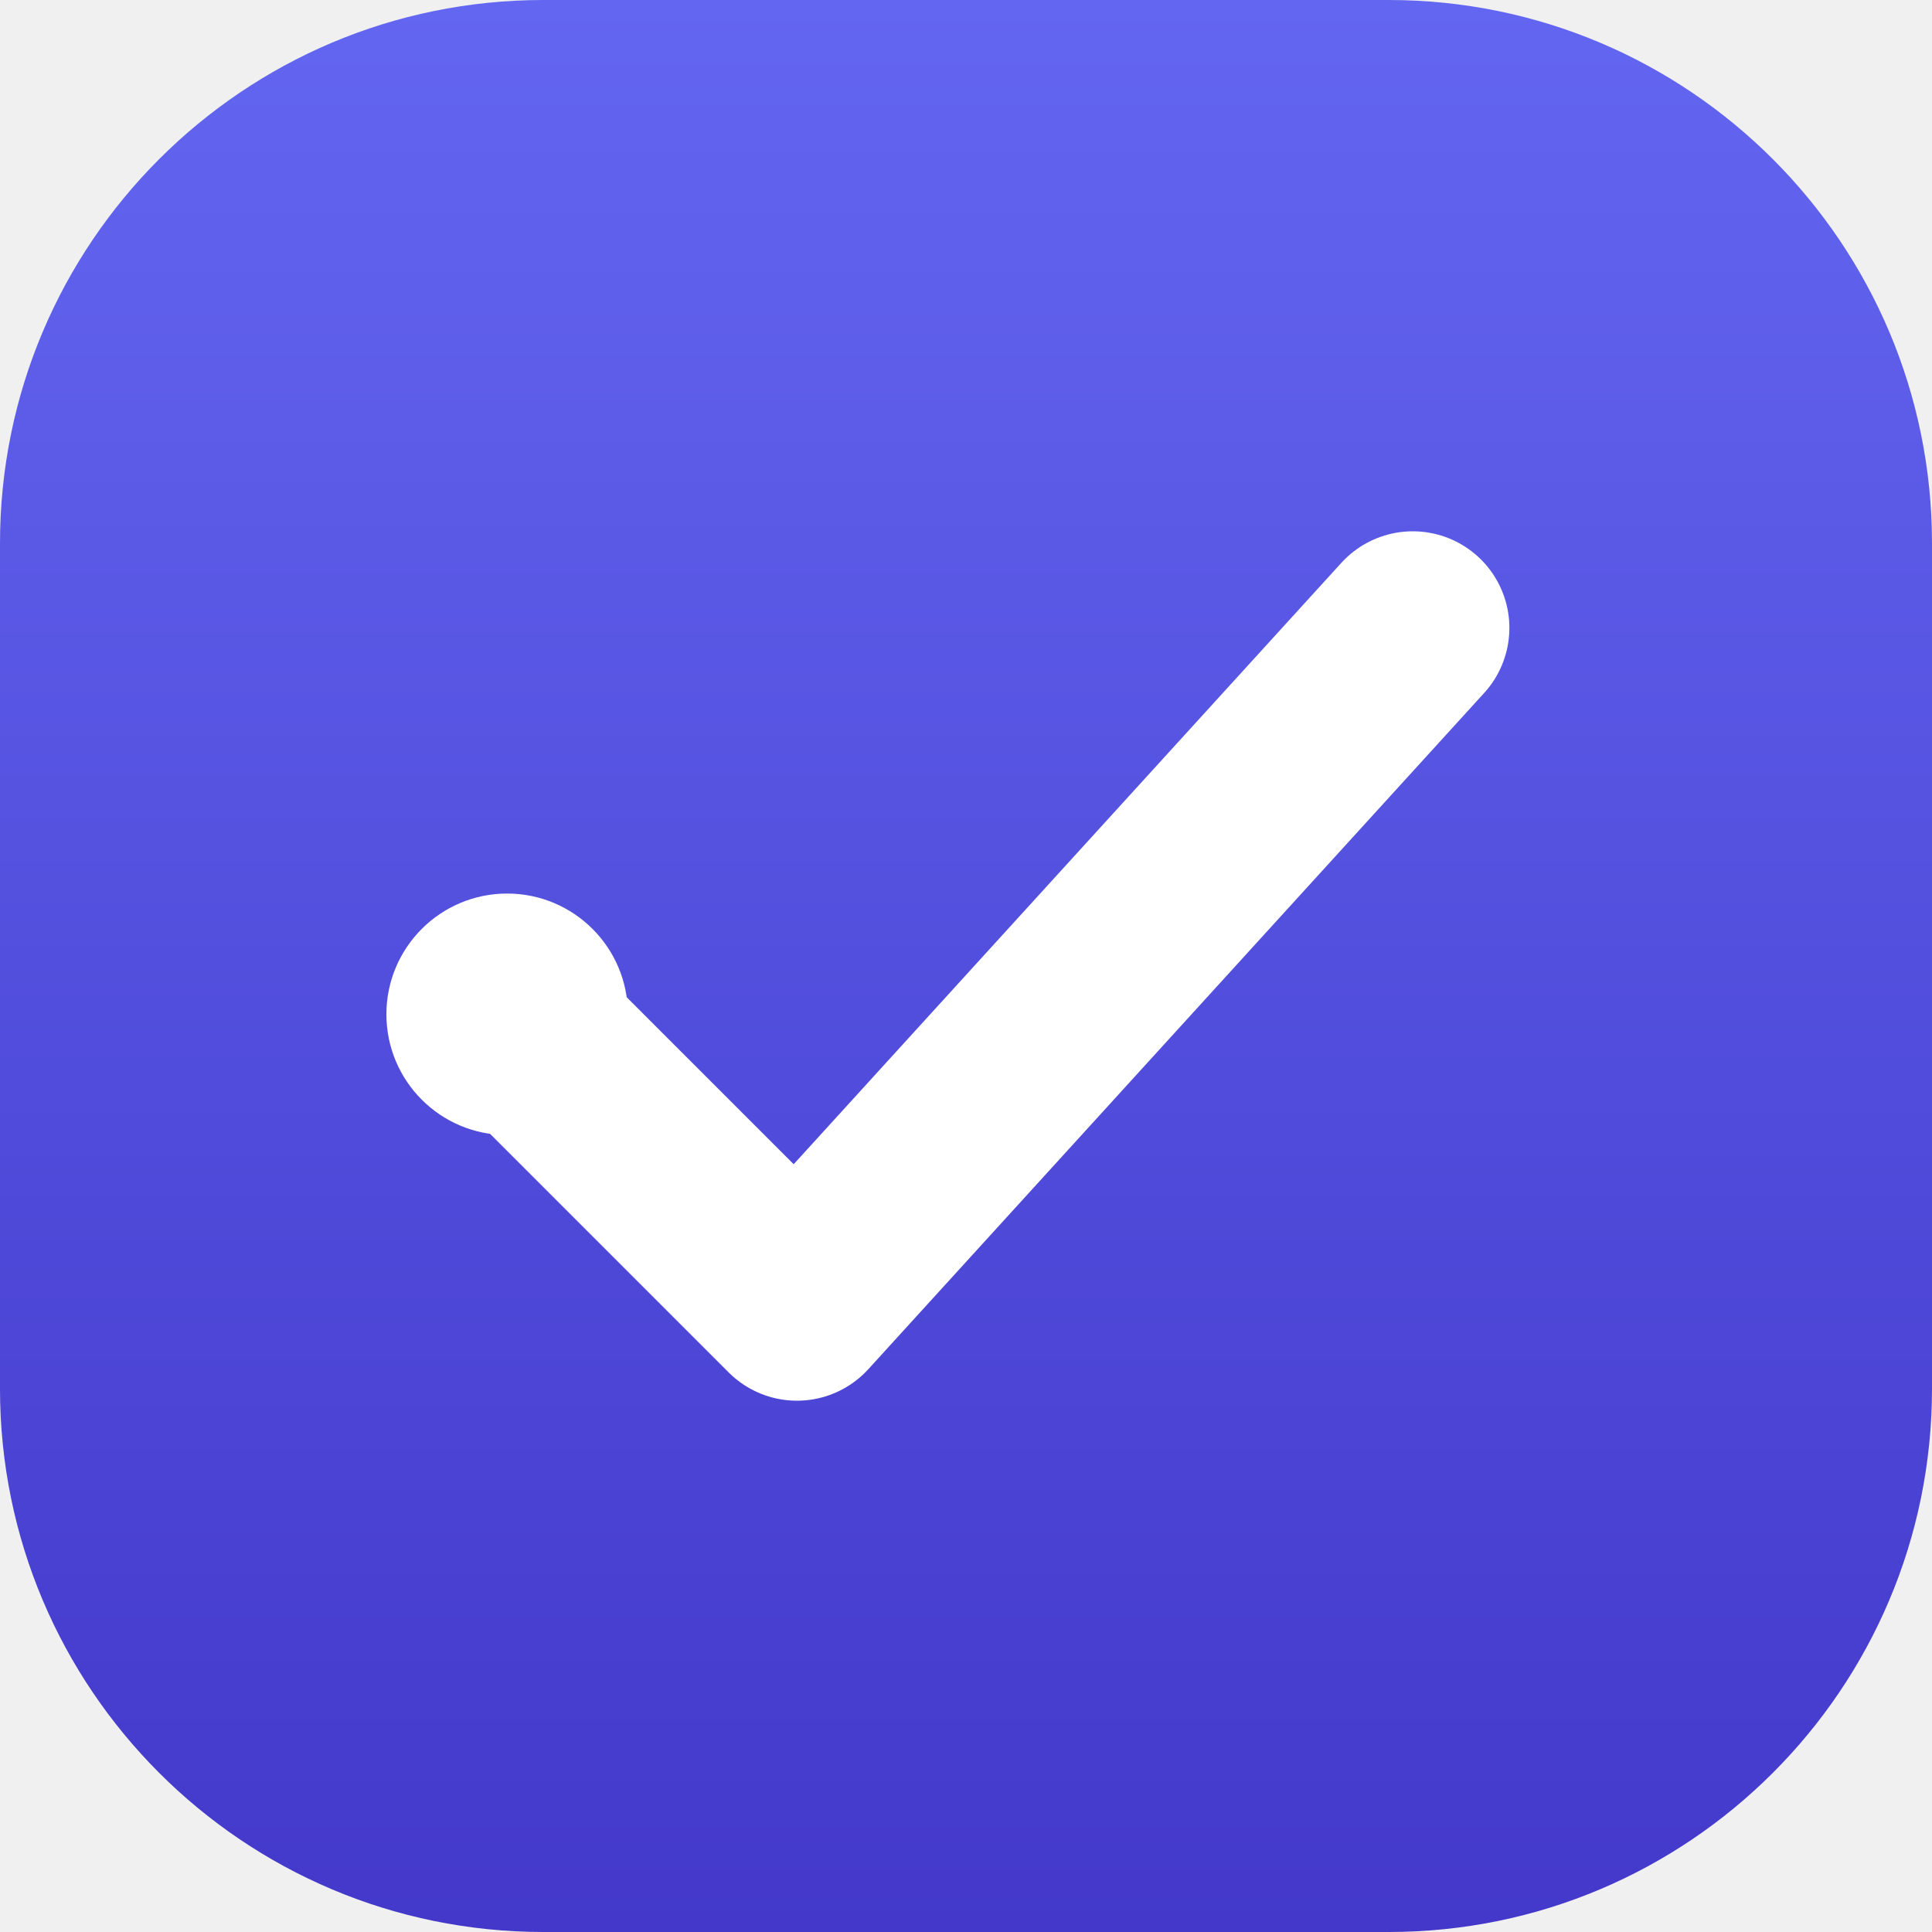
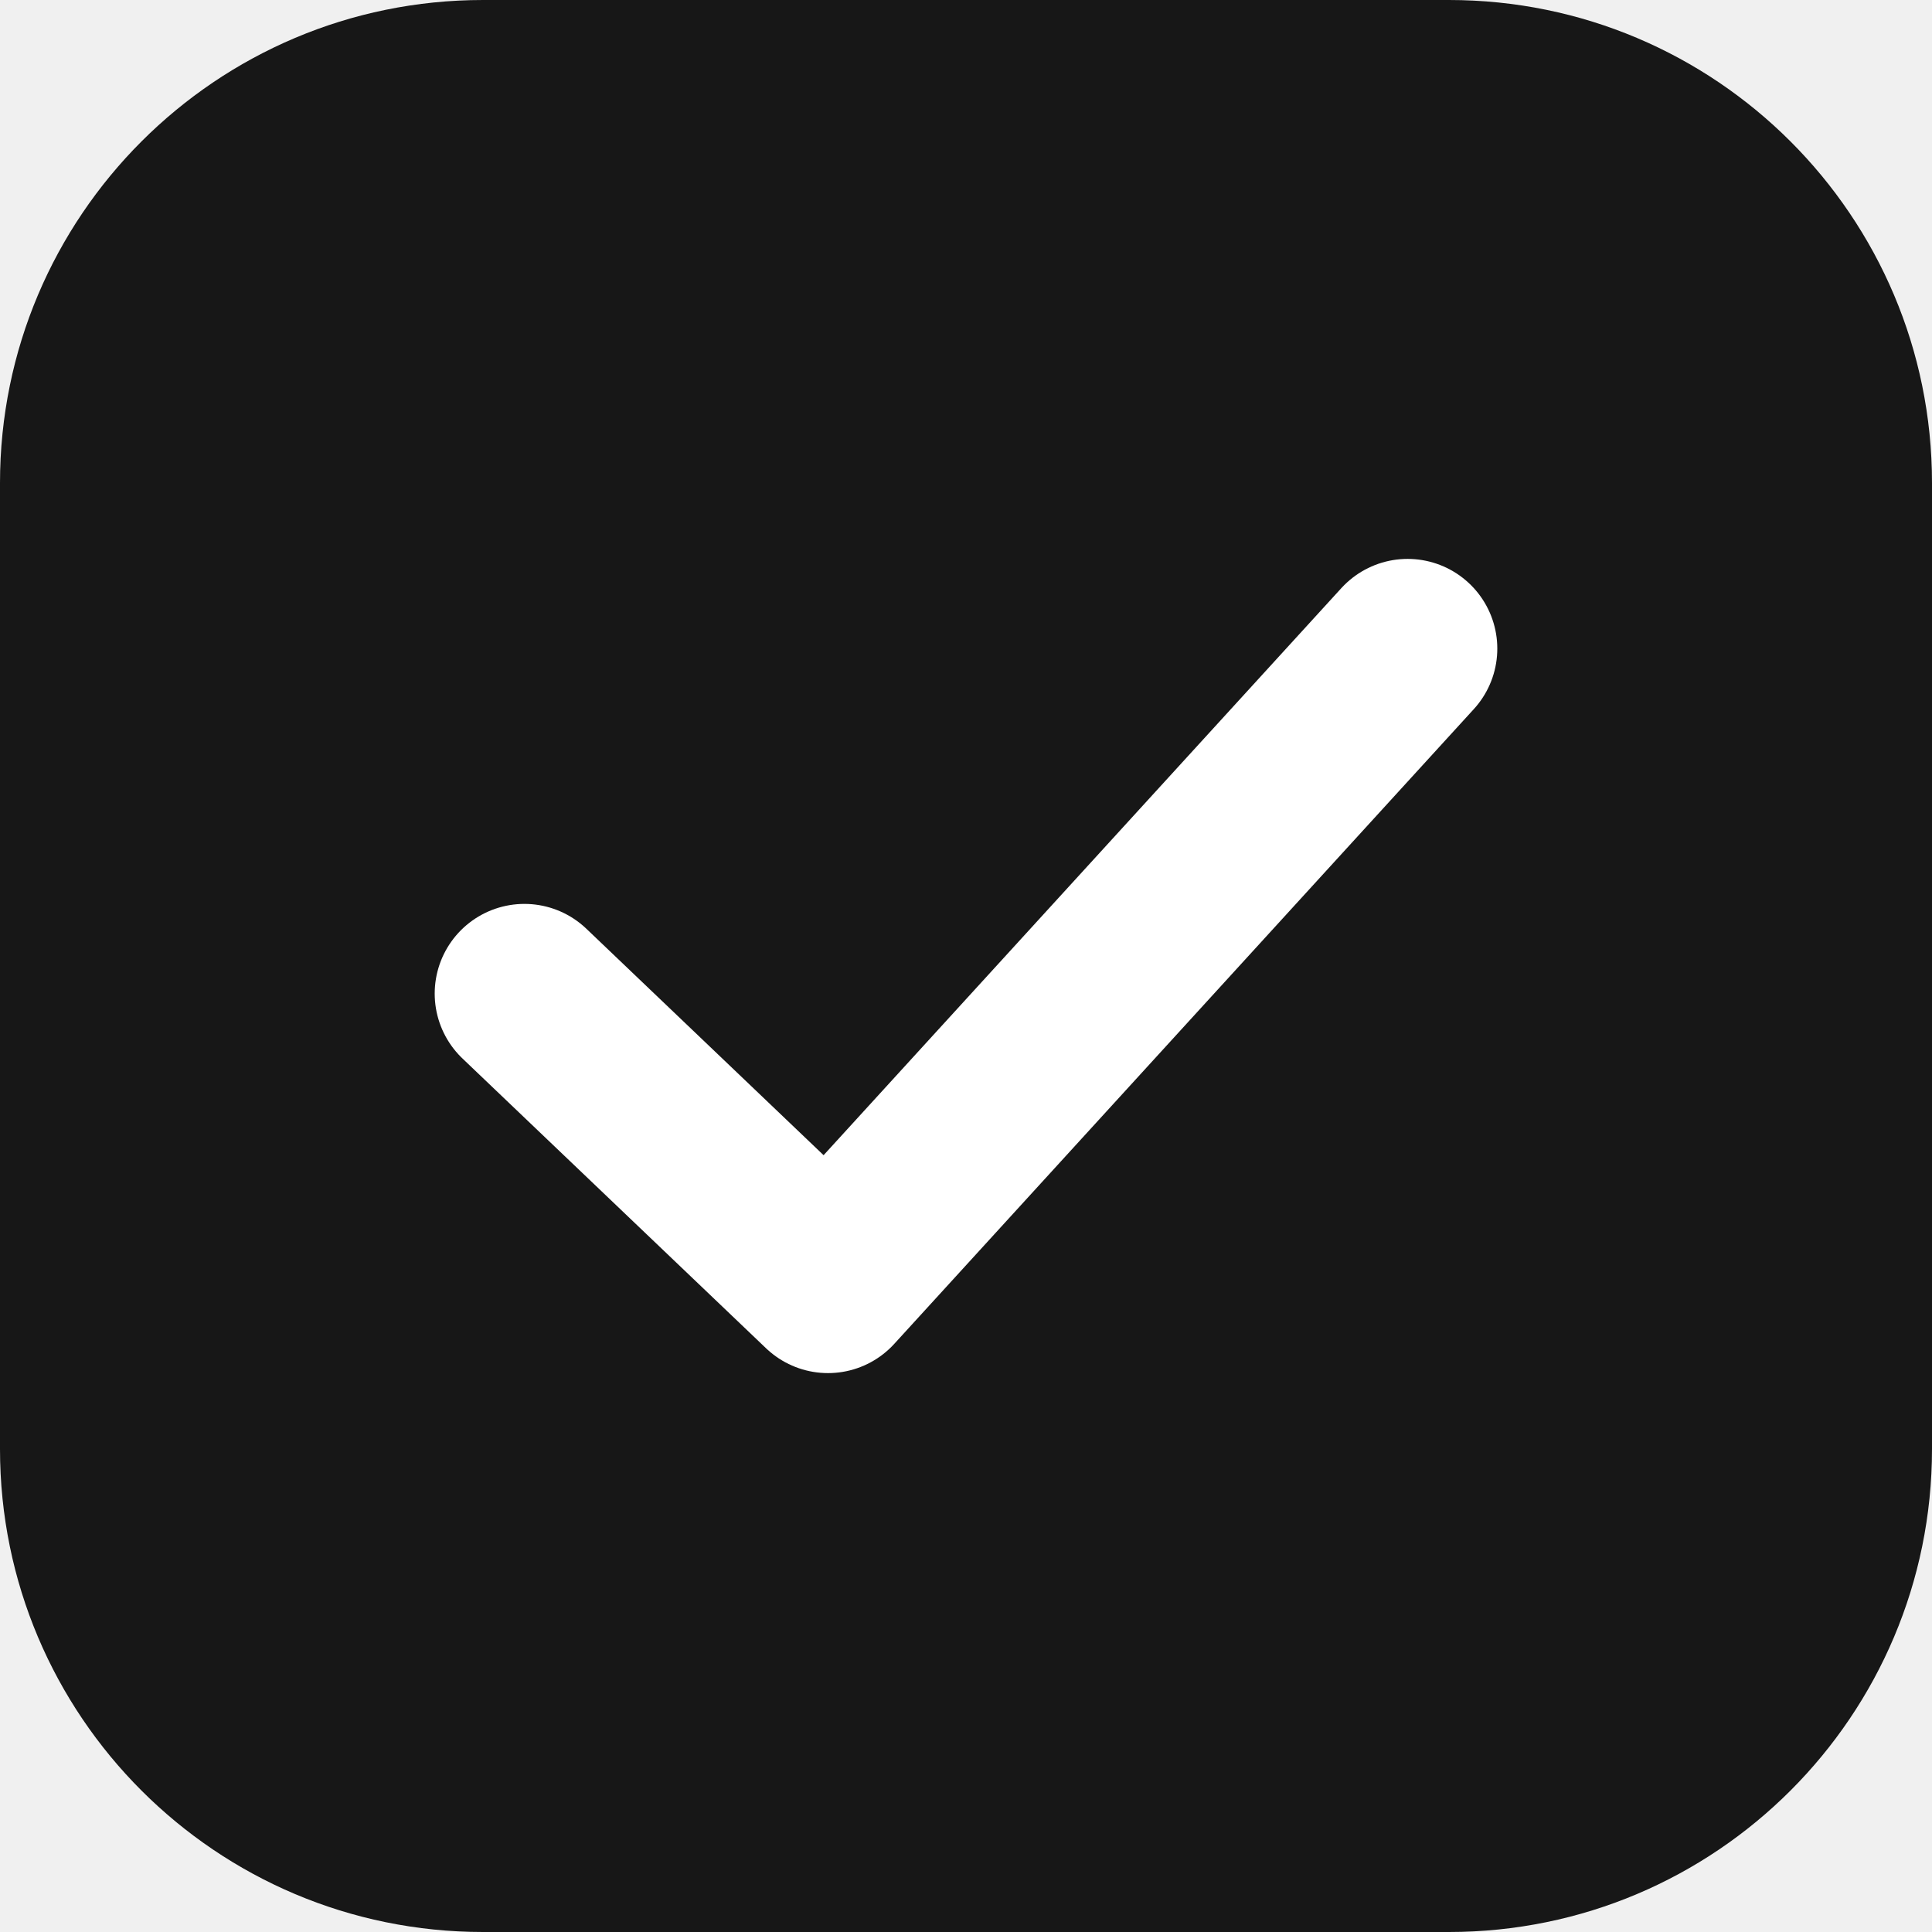
- <svg xmlns="http://www.w3.org/2000/svg" width="32" height="32" viewBox="0 0 32 32" fill="none">
-   <defs>
-     <linearGradient id="g" x1="0" y1="0" x2="0" y2="32" gradientUnits="userSpaceOnUse">
-       <stop stop-color="#6366f1" />
-       <stop offset="1" stop-color="#4338ca" />
-     </linearGradient>
-   </defs>
-   <rect width="32" height="32" rx="9" fill="url(#g)" />
-   <path d="M8.4 16.8 L13.2 21.6 L23.4 10.4" stroke="#ffffff" stroke-width="3.2" stroke-linecap="round" stroke-linejoin="round" />
-   <circle cx="8.4" cy="16.8" r="2" fill="#ffffff" />
+ <svg xmlns="http://www.w3.org/2000/svg" width="28" height="28" viewBox="0 0 28 28" fill="none">
+   <rect width="28" height="28" rx="7" fill="#171717" />
+   <path d="M7.6 14.4 L12 18.6 L20.4 9.4" stroke="#ffffff" stroke-width="2.6" stroke-linecap="round" stroke-linejoin="round" />
</svg>
